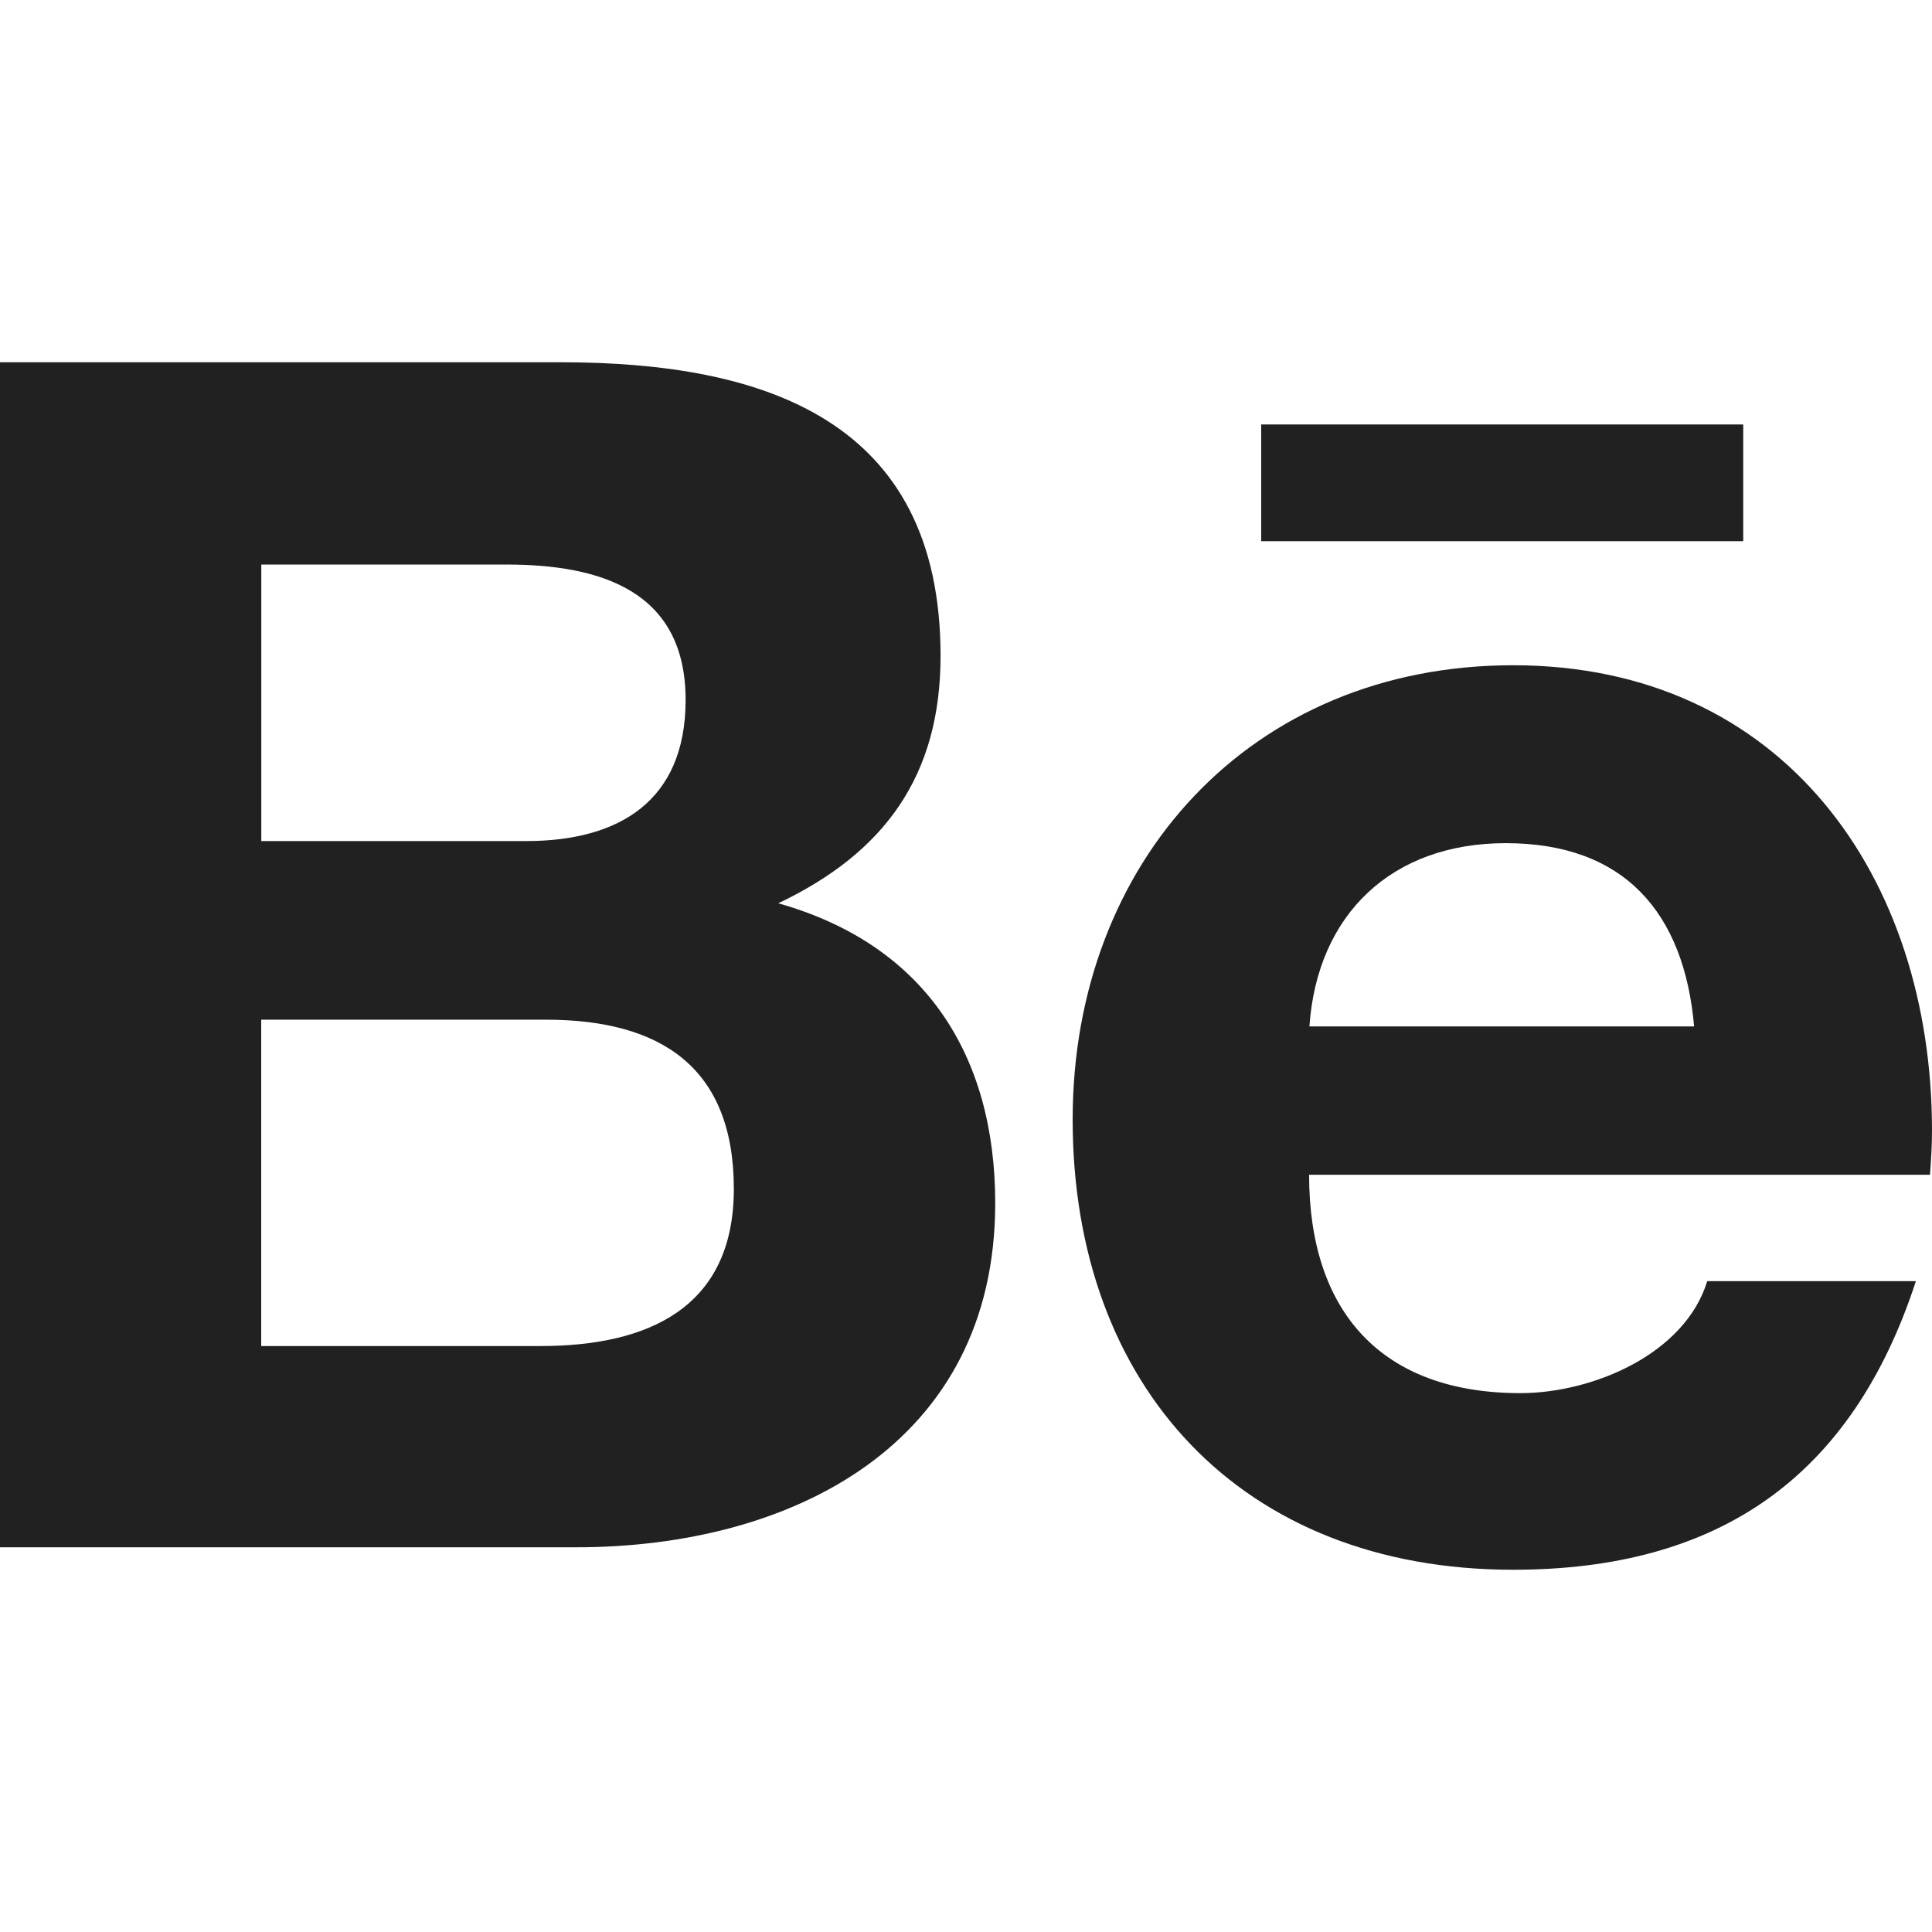
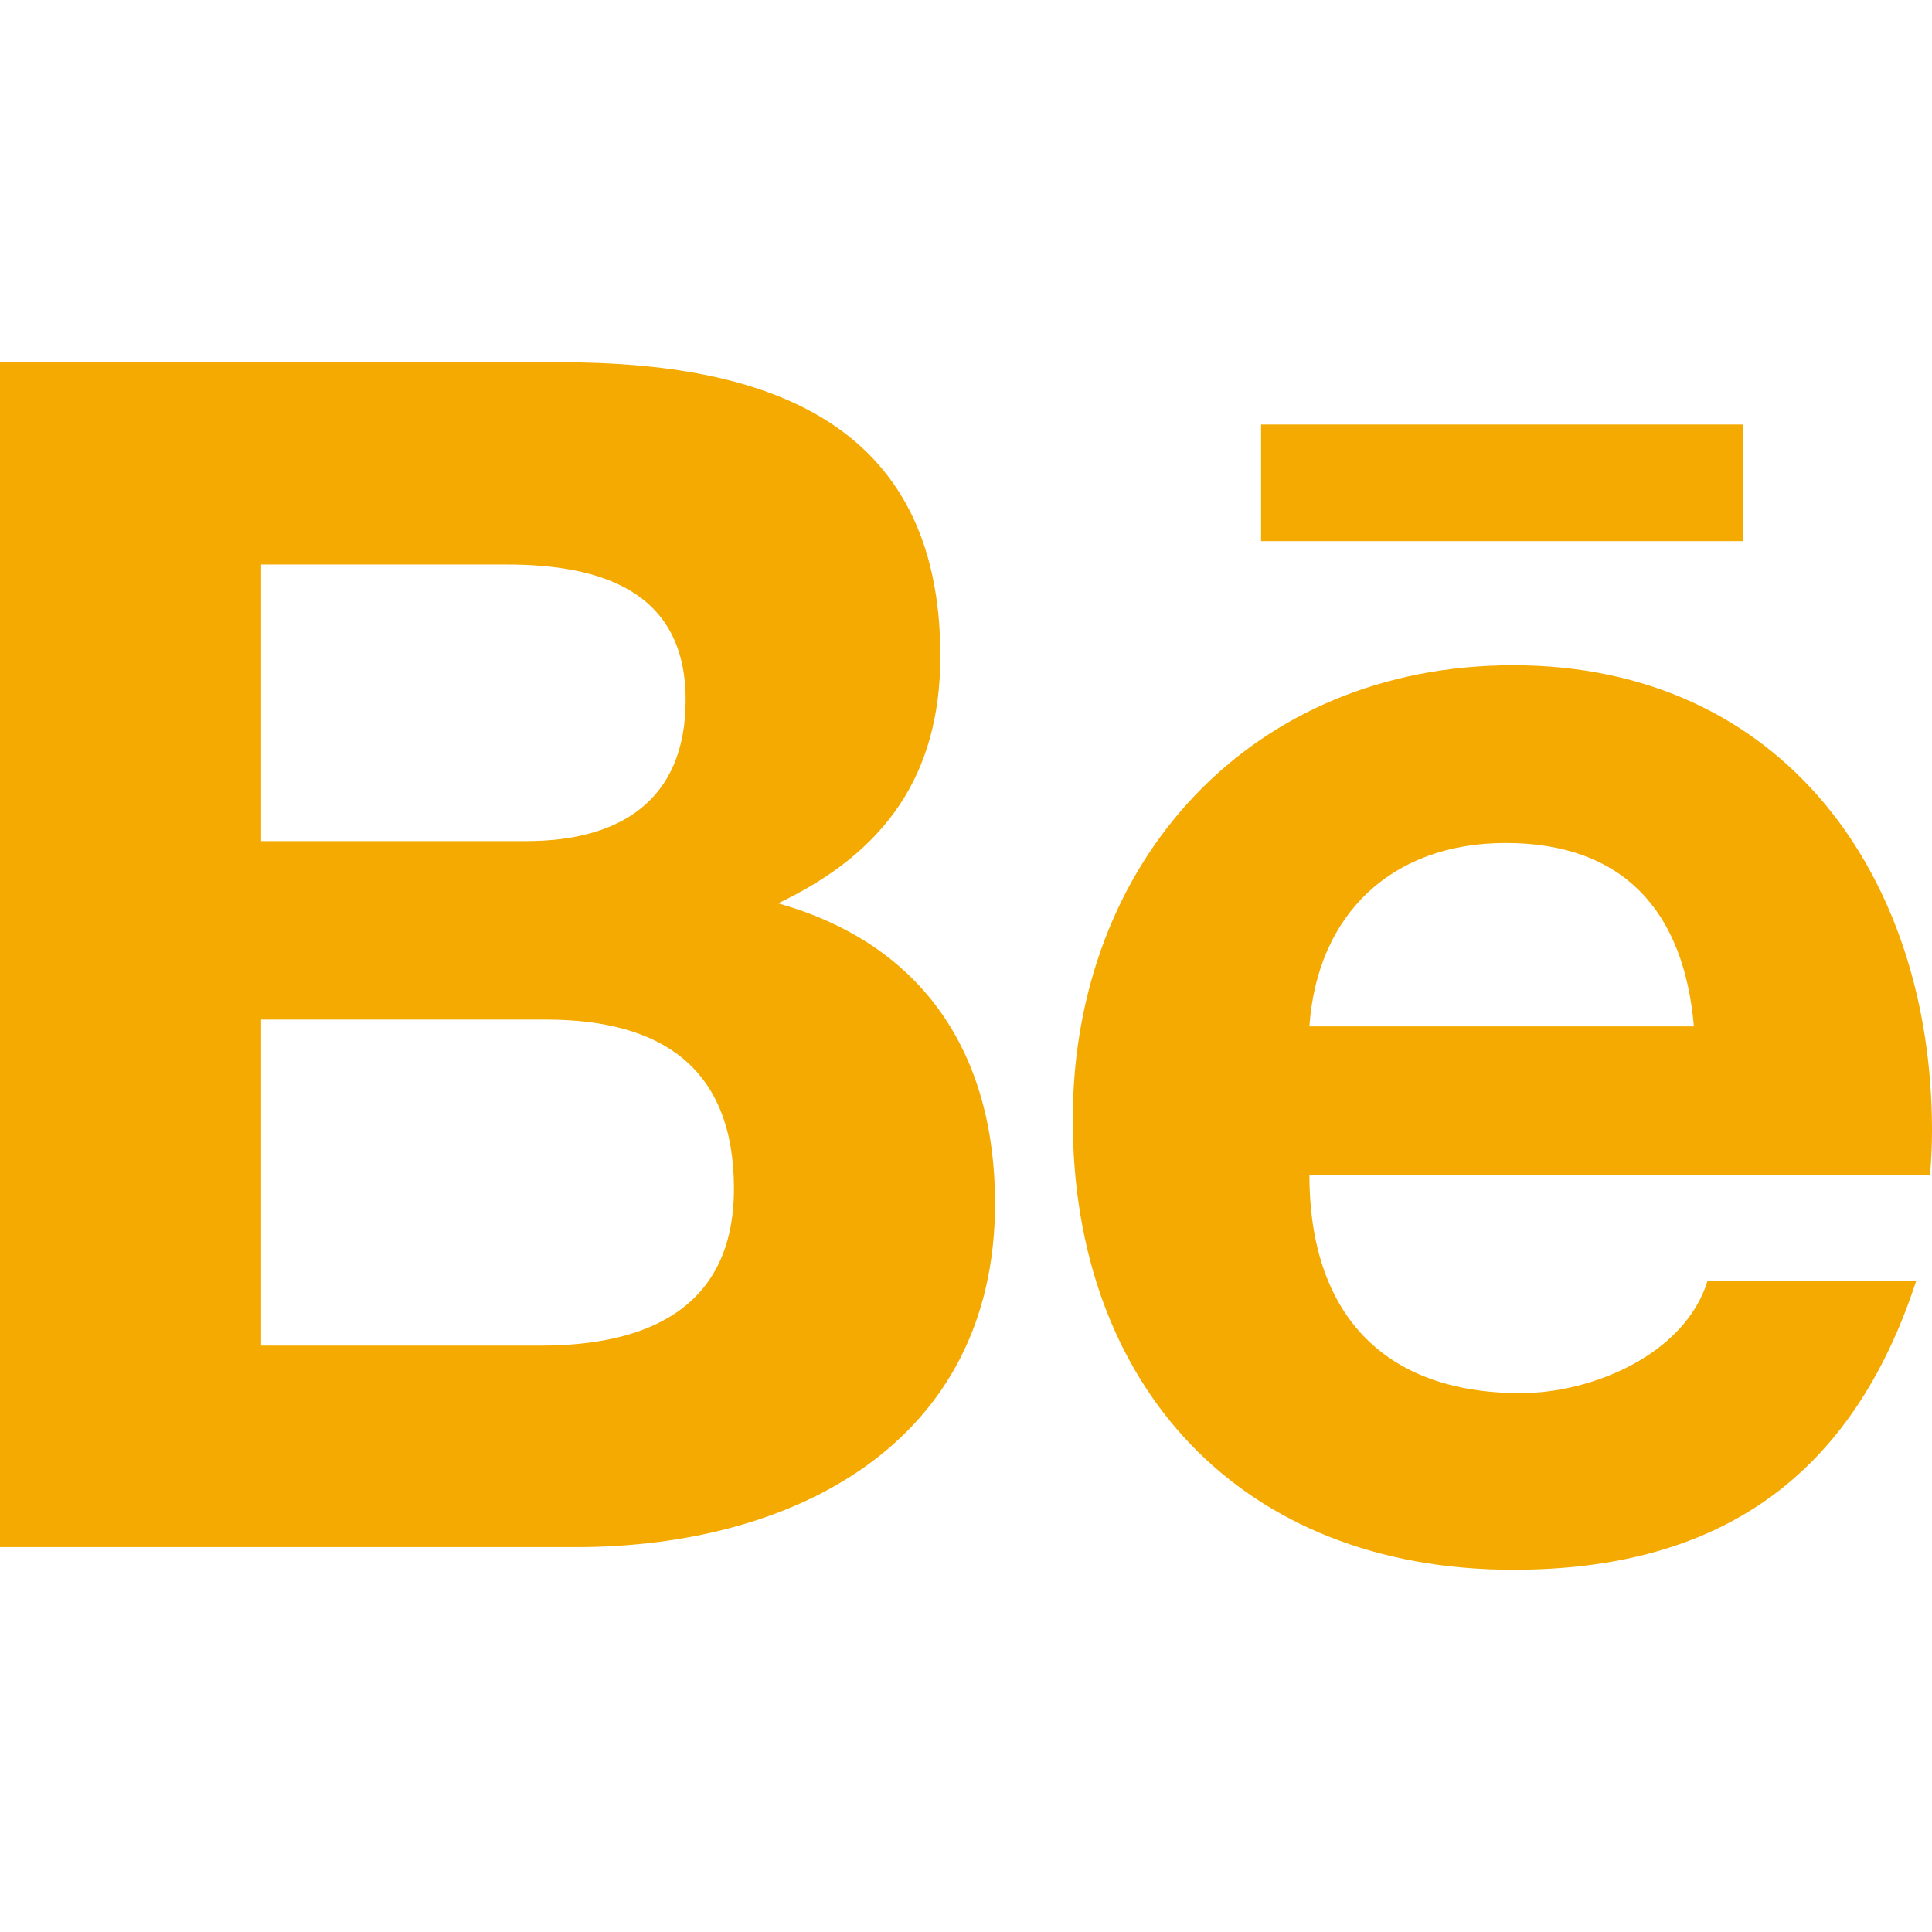
- <svg xmlns="http://www.w3.org/2000/svg" enable-background="new 0 0 24 24" height="512" viewBox="0 0 24 24" width="512">
-   <g fill="#212121">
-     <path d="m12.363 14.947c0-1.848-.879-3.214-2.695-3.726 1.325-.631 2.016-1.587 2.016-3.074 0-2.932-2.192-3.647-4.721-3.647h-6.963v14.721h7.158c2.684 0 5.205-1.283 5.205-4.274zm-9.117-7.934h3.046c1.171 0 2.225.328 2.225 1.682 0 1.25-.82 1.753-1.98 1.753h-3.291zm-.001 9.708v-4.054h3.538c1.429 0 2.333.594 2.333 2.102 0 1.487-1.079 1.952-2.4 1.952z" />
-     <path d="m18.796 19.5c2.554 0 4.208-1.147 5.004-3.585h-2.592c-.279.91-1.429 1.391-2.321 1.391-1.721 0-2.625-1.005-2.625-2.713h7.713c.013-.173.025-.36.025-.547 0-3.153-1.85-5.782-5.204-5.782-3.259 0-5.471 2.442-5.471 5.641-.001 3.318 2.095 5.595 5.471 5.595zm-.092-9.026c1.475 0 2.217.864 2.341 2.277h-4.779c.097-1.401 1.03-2.277 2.438-2.277z" />
-     <path d="m15.667 5.273h5.988v1.45h-5.988z" />
+ <svg xmlns="http://www.w3.org/2000/svg" version="1.1" id="Camada_1" x="0px" y="0px" viewBox="0 0 512 512" style="enable-background:new 0 0 512 512;" xml:space="preserve">
+   <style type="text/css">
+ 	.st0{fill:#F4AA00;}
+ </style>
+   <g>
+     <path class="st0" d="M263.7,318.9c0-39.4-18.8-68.6-57.5-79.5c28.3-13.5,43-33.9,43-65.6c0-62.5-46.8-77.8-100.7-77.8H0v314h152.7   C210,410,263.7,382.7,263.7,318.9L263.7,318.9z M69.2,149.6h65c25,0,47.5,7,47.5,35.9c0,26.7-17.5,37.4-42.2,37.4H69.2V149.6z    M69.2,356.7v-86.5h75.5c30.5,0,49.8,12.7,49.8,44.8c0,31.7-23,41.6-51.2,41.6H69.2z" />
+     <path class="st0" d="M401,416c54.5,0,89.8-24.5,106.8-76.5h-55.3c-6,19.4-30.5,29.7-49.5,29.7c-36.7,0-56-21.4-56-57.9h164.5   c0.3-3.7,0.5-7.7,0.5-11.7c0-67.3-39.5-123.3-111-123.3c-69.5,0-116.7,52.1-116.7,120.3C284.2,367.4,329,416,401,416z M399,223.4   c31.5,0,47.3,18.4,49.9,48.6H347C349.1,242.1,369,223.4,399,223.4L399,223.4z" />
+     <path class="st0" d="M334.2,112.5H462v30.9H334.2L334.2,112.5z" />
  </g>
</svg>
